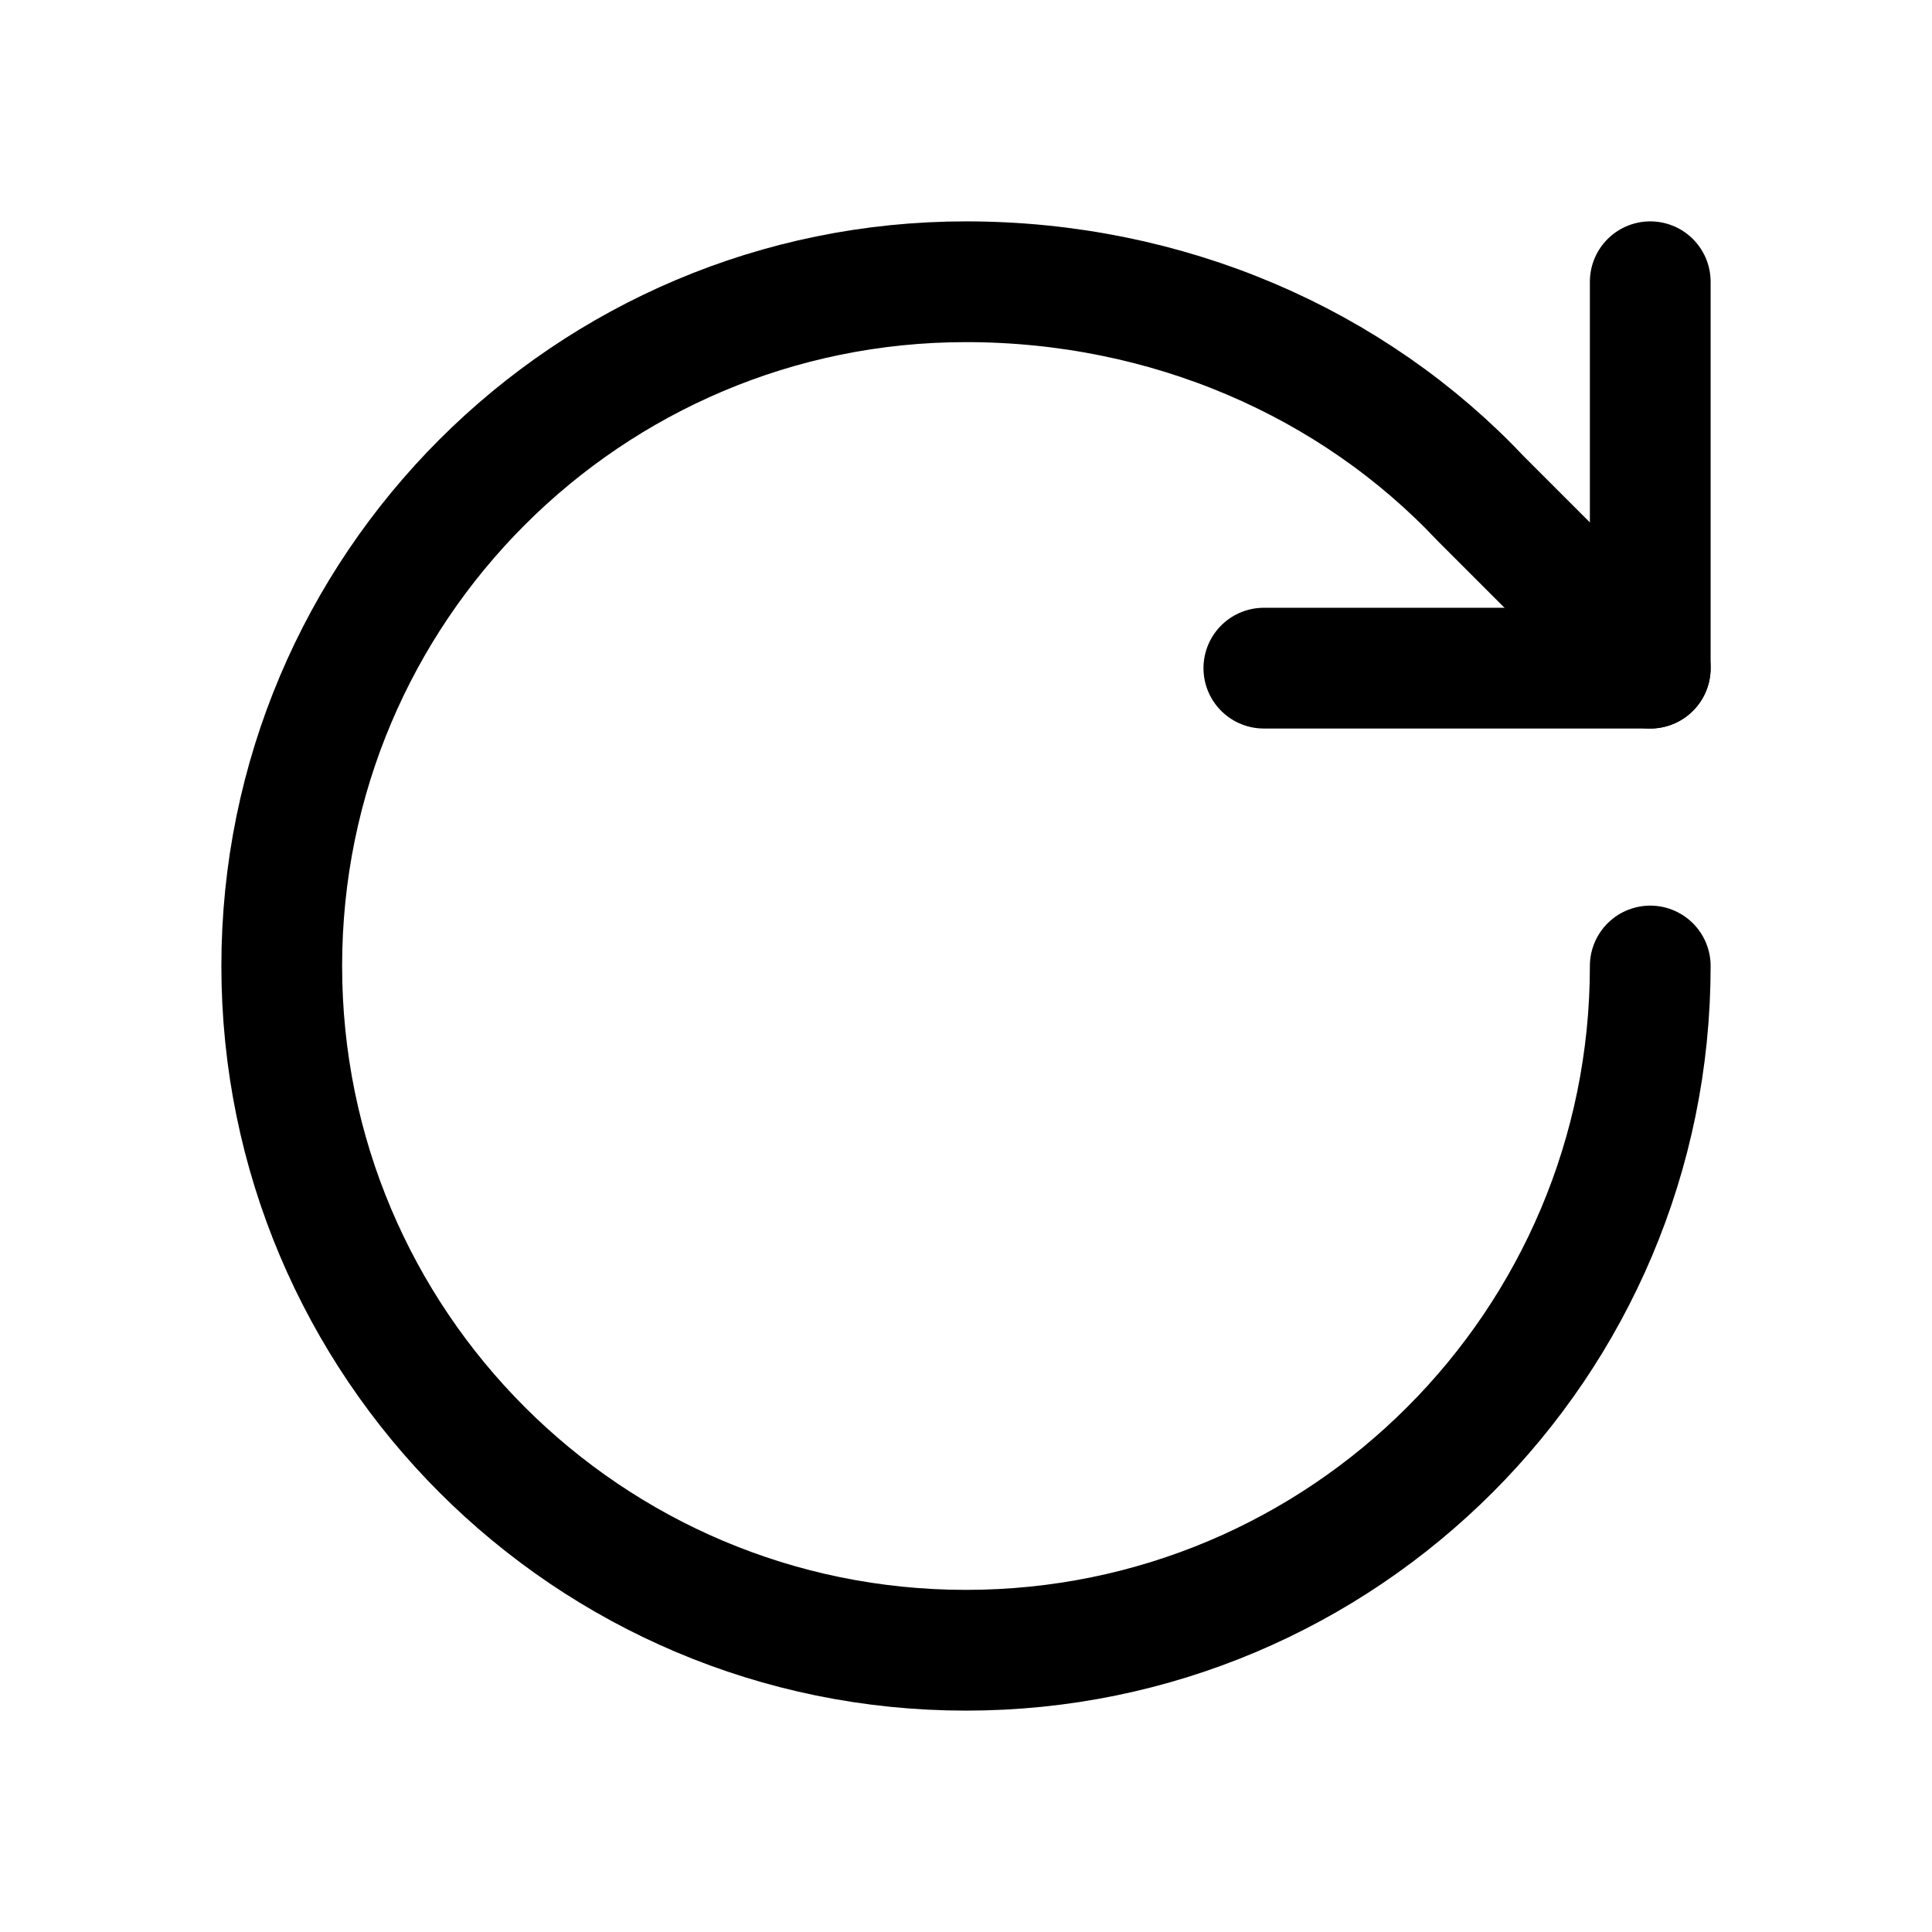
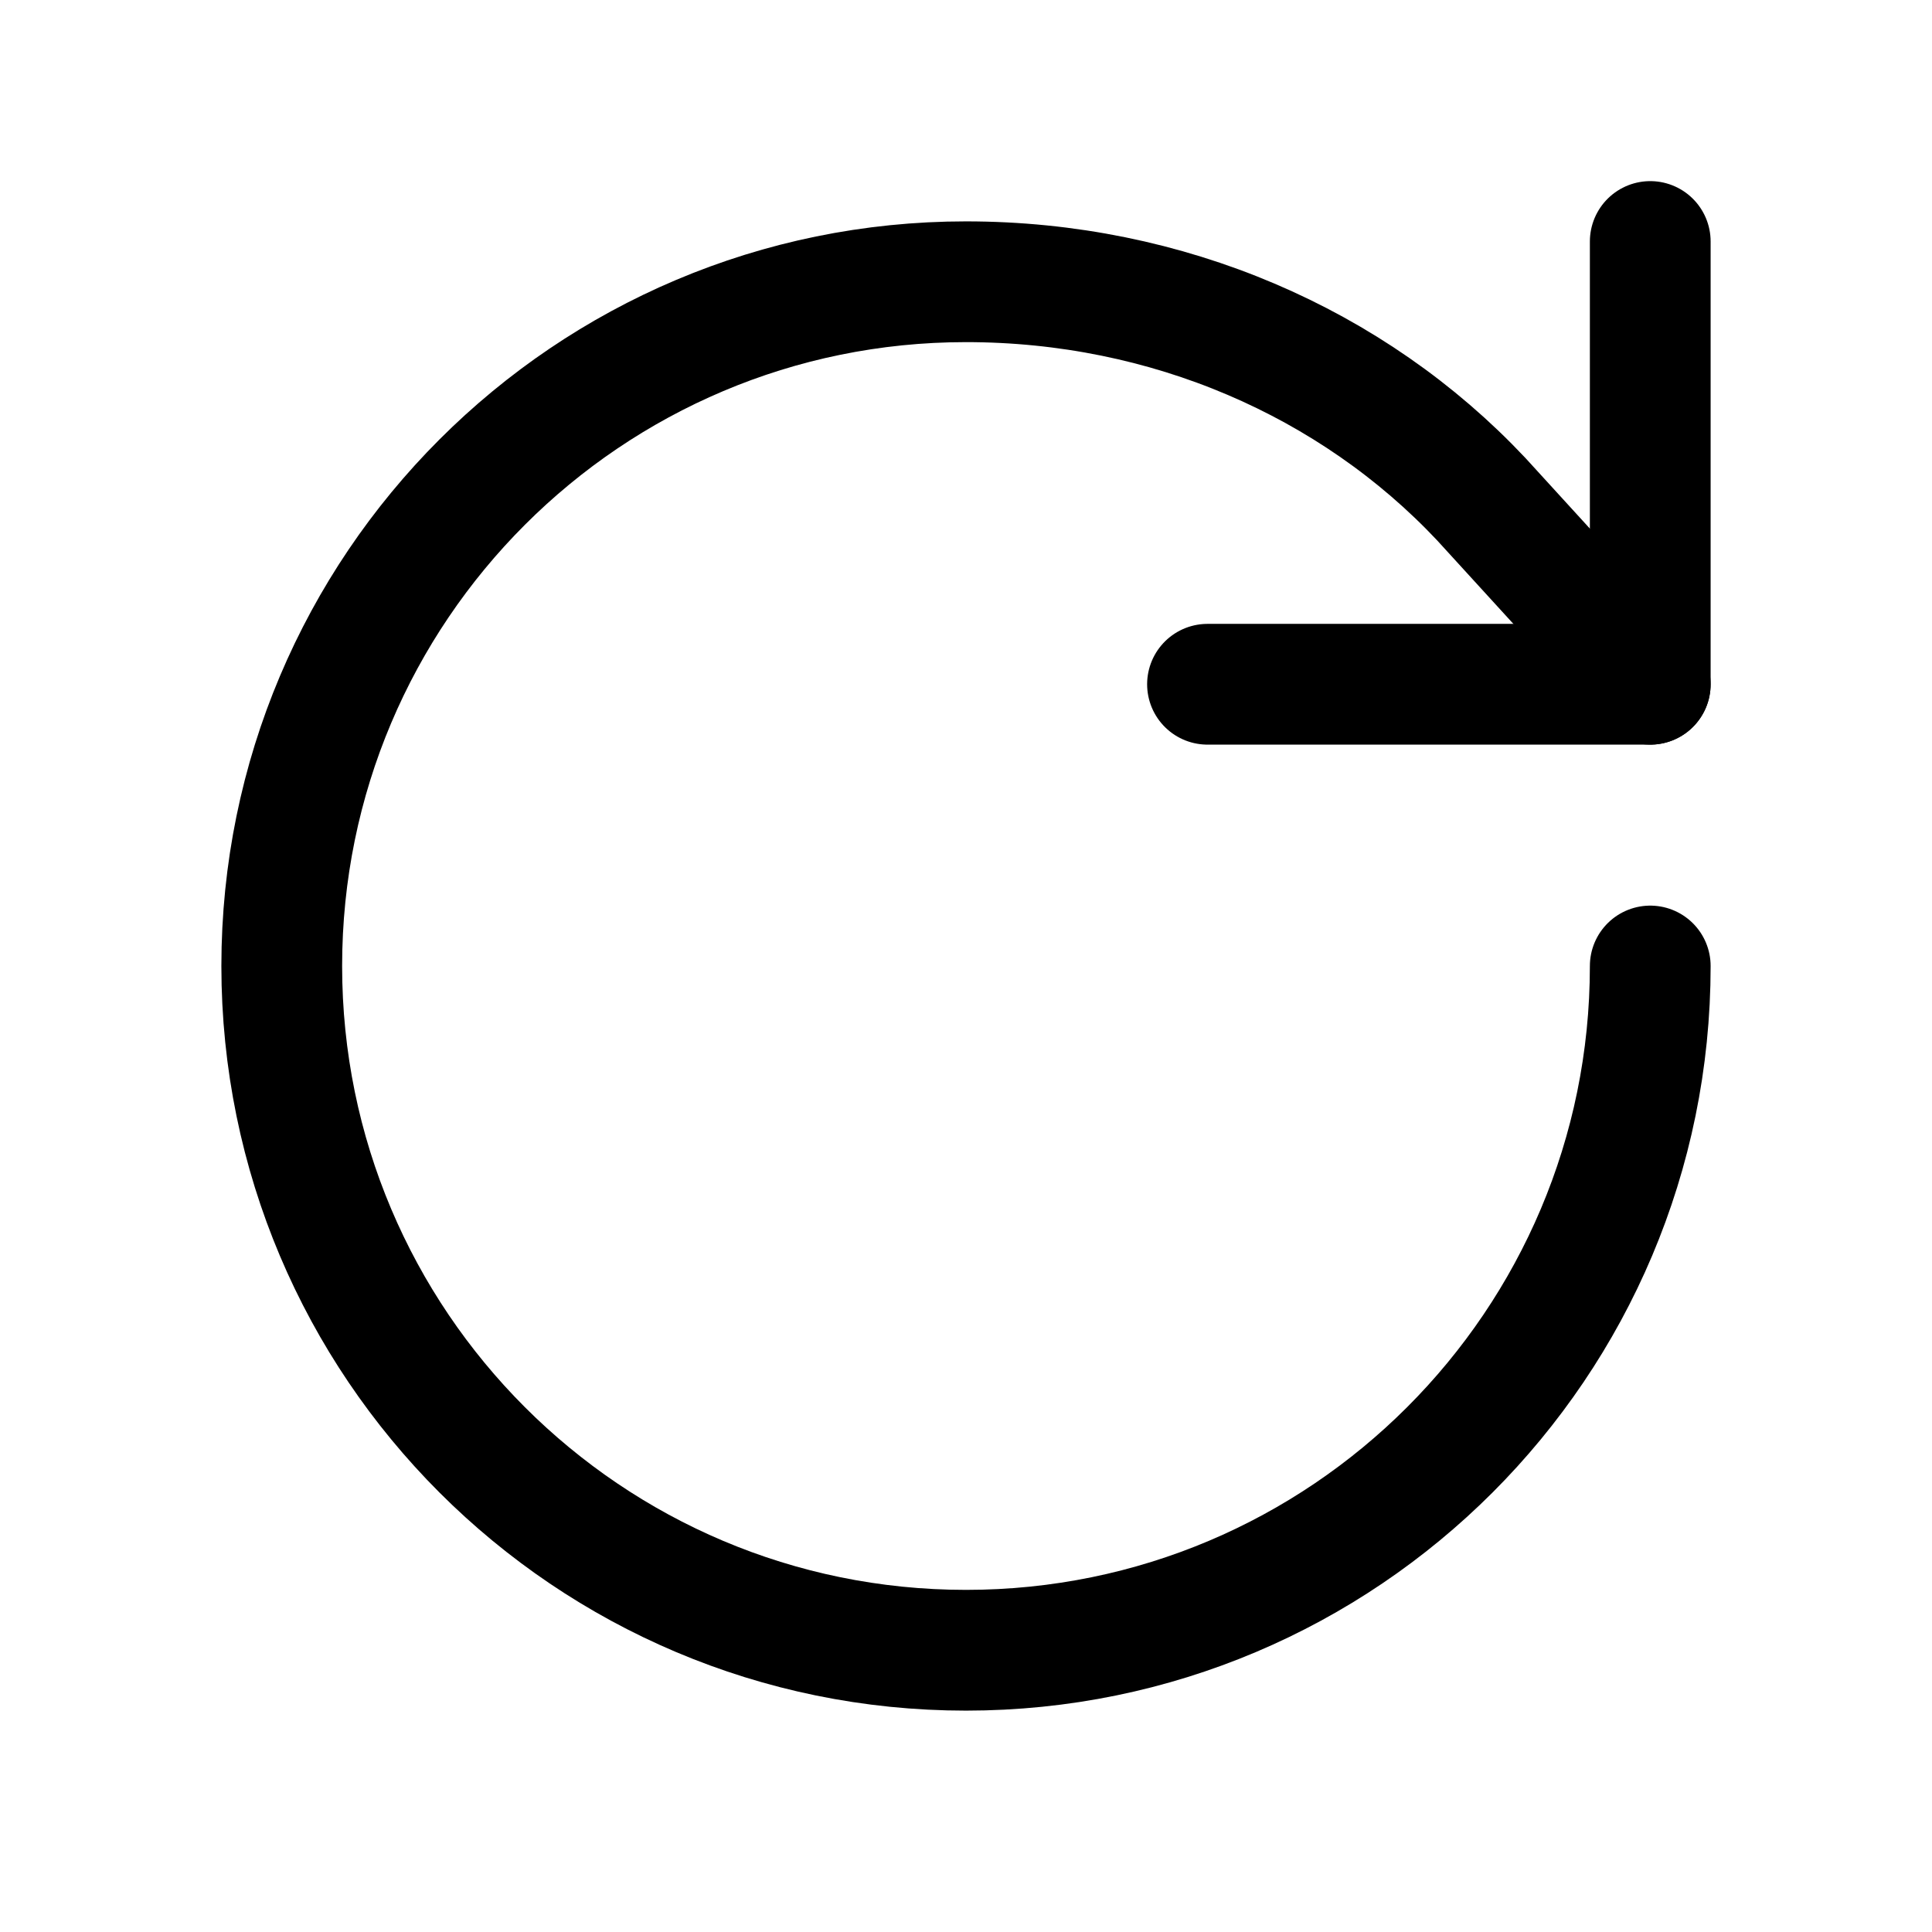
- <svg xmlns="http://www.w3.org/2000/svg" width="24" height="24" viewBox="0 0 24 24" fill="none">
-   <path d="M20.5 12A8.5 8.5 0 1 1 12 3.5c2.5 0 4.8 1 6.4 2.7l2.1 2.1" stroke="currentColor" stroke-width="1.5" stroke-linecap="round" stroke-linejoin="round" />
-   <path d="M20.5 3.5v4.8h-4.8" stroke="currentColor" stroke-width="1.5" stroke-linecap="round" stroke-linejoin="round" />
+ <svg xmlns="http://www.w3.org/2000/svg" viewBox="0 0 24 24" width="24" height="24" fill="none" stroke="currentColor" stroke-width="1.5" stroke-linecap="round" stroke-linejoin="round">
+   <path d="M20.5 12A8.5 8.5 0 1 1 12 3.5c2.5 0 4.8 1 6.4 2.7l2.1 2.3" />
+   <path d="M20.5 3v5.5H15" />
</svg>
